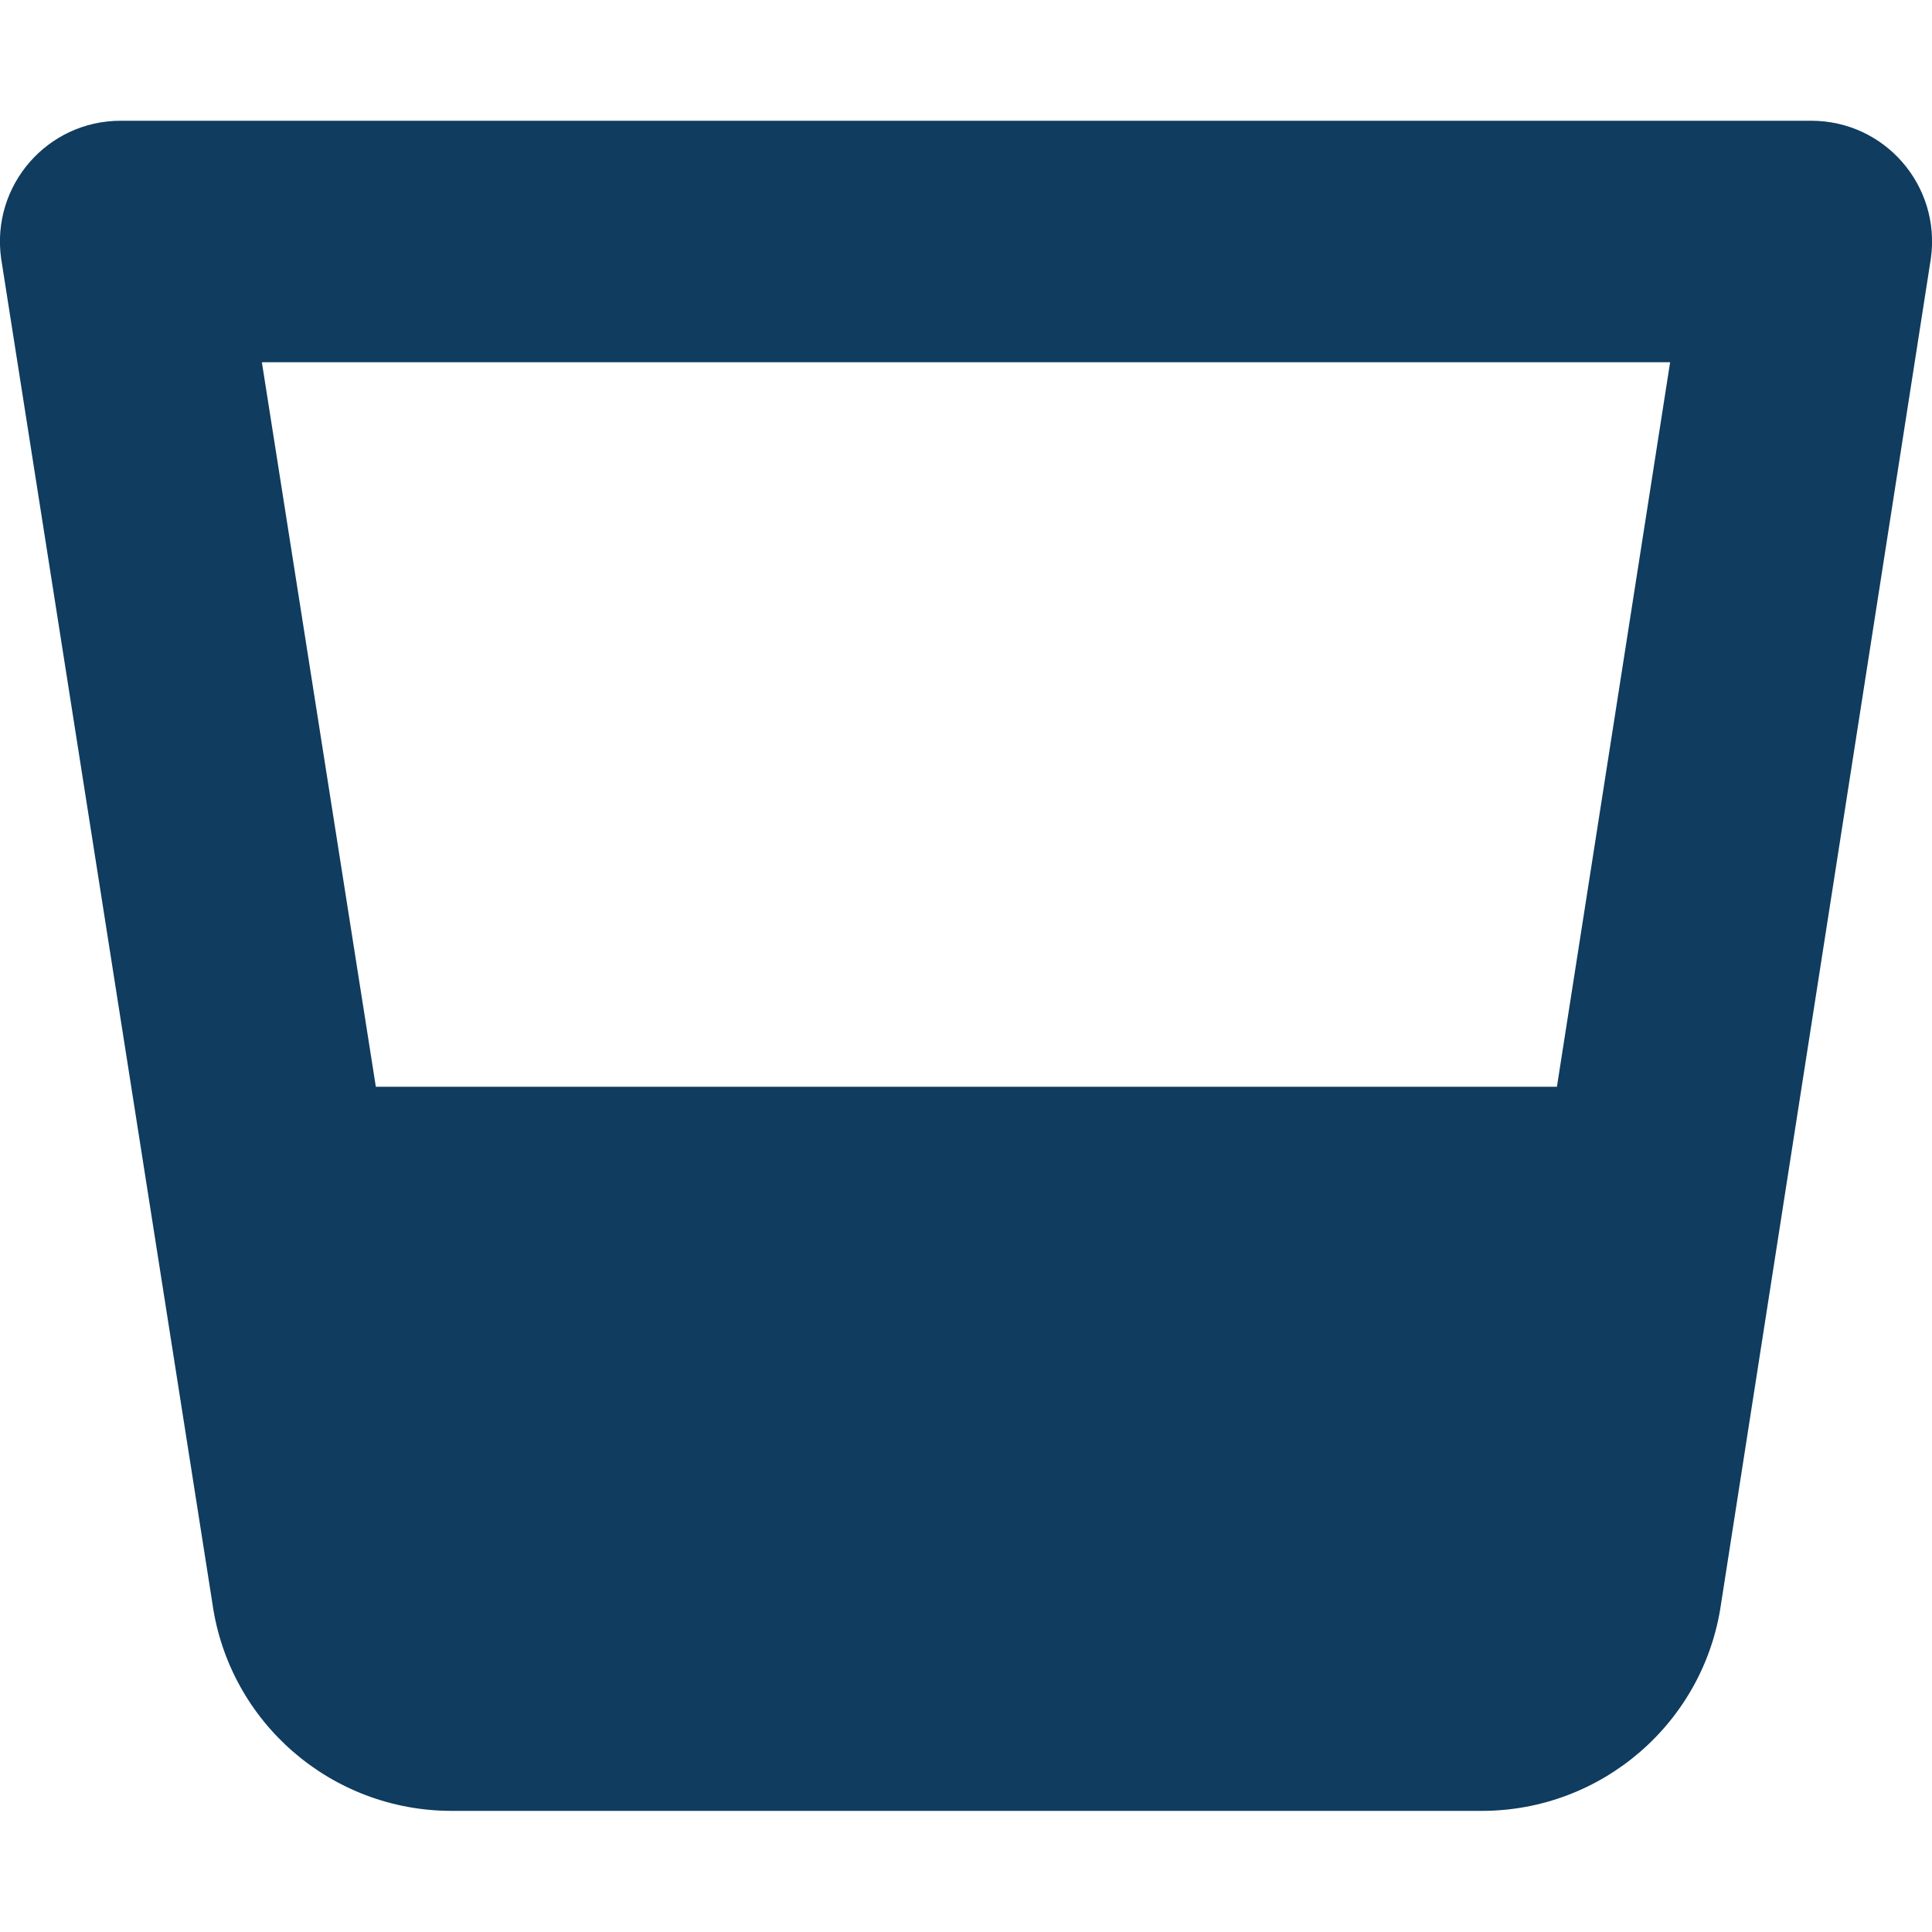
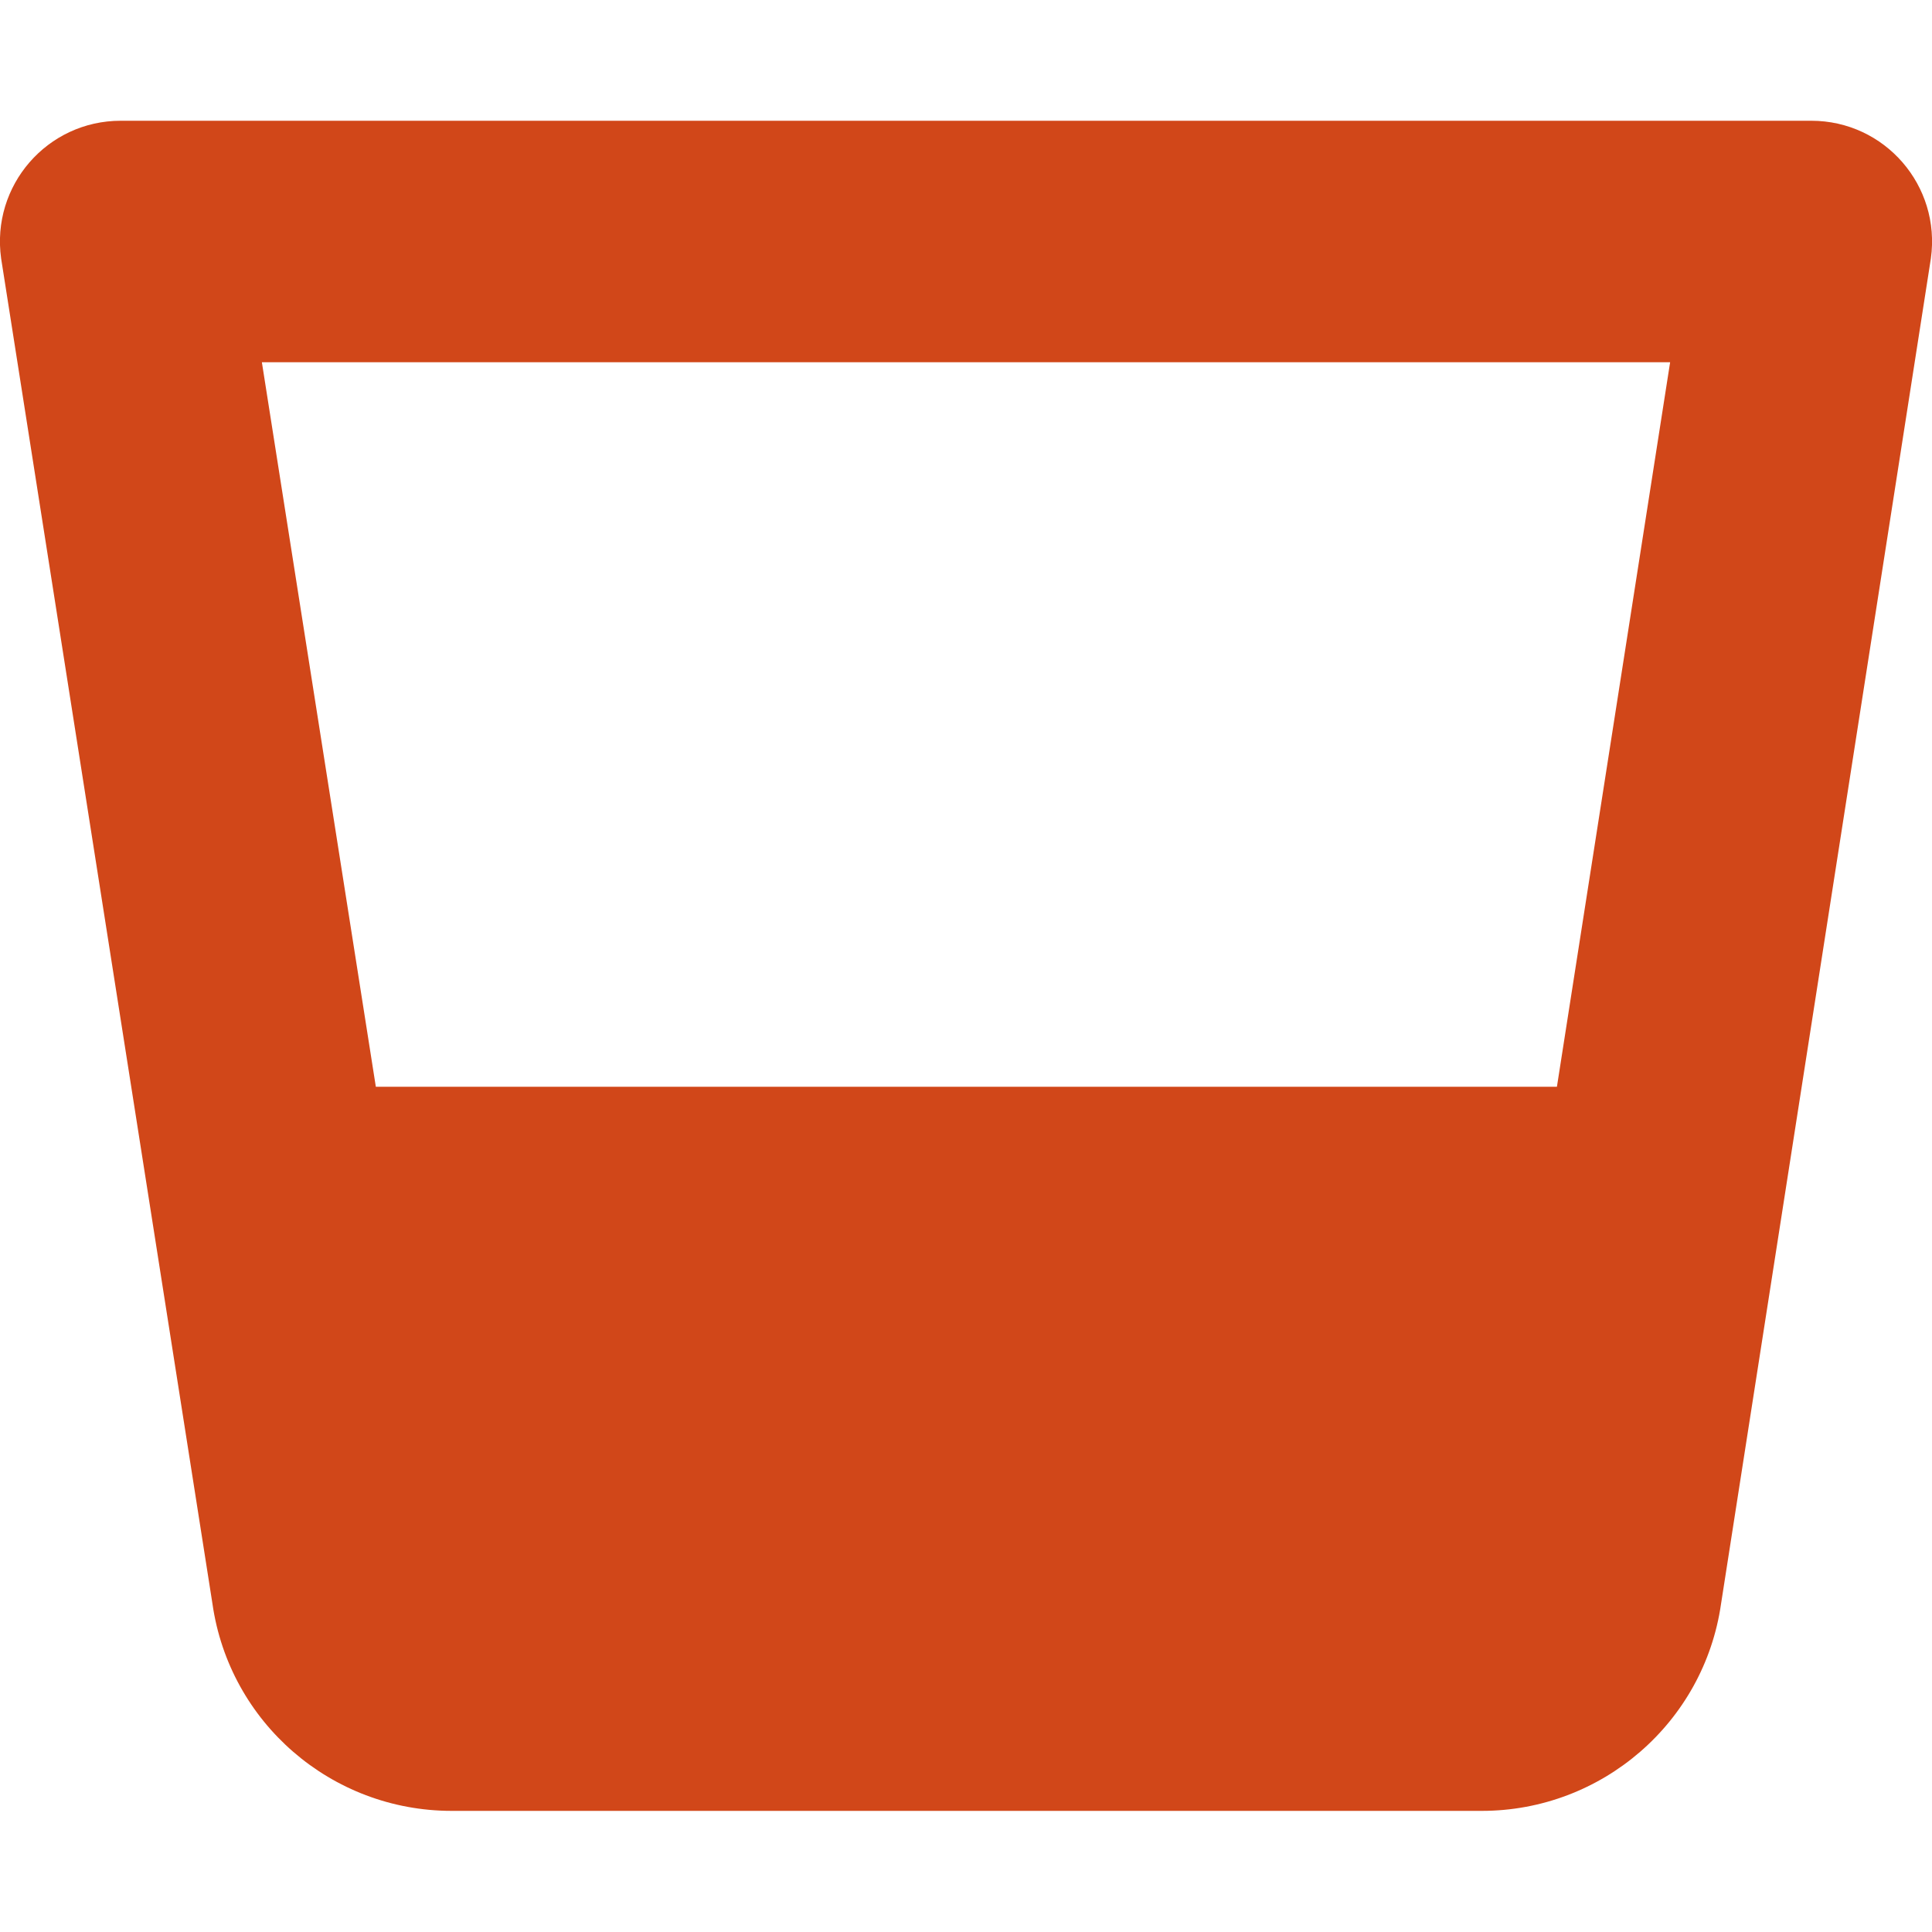
<svg xmlns="http://www.w3.org/2000/svg" aria-hidden="true" focusable="false" data-prefix="fas" data-icon="glass-whiskey" class="svg-inline--fa fa-glass-whiskey fa-w-16" role="img" viewBox="0 0 512 512">
-   <path fill="#0f3c5f" d="M480 32H32C12.5 32-2.4 49.2.3 68.5l56 356.5c4.5 31.5 31.5 54.9 63.4 54.9h273c31.8 0 58.9-23.4 63.4-54.9l55.6-356.5C514.4 49.2 499.5 32 480 32zm-37.4 64l-30 192h-313L69.4 96h373.2z" />
+   <path fill="#d14719" d="M480 32H32C12.5 32-2.4 49.2.3 68.5l56 356.5c4.5 31.5 31.5 54.9 63.4 54.9h273c31.8 0 58.9-23.4 63.4-54.9l55.6-356.5C514.4 49.2 499.5 32 480 32zm-37.4 64l-30 192h-313L69.4 96h373.2z" />
</svg>
